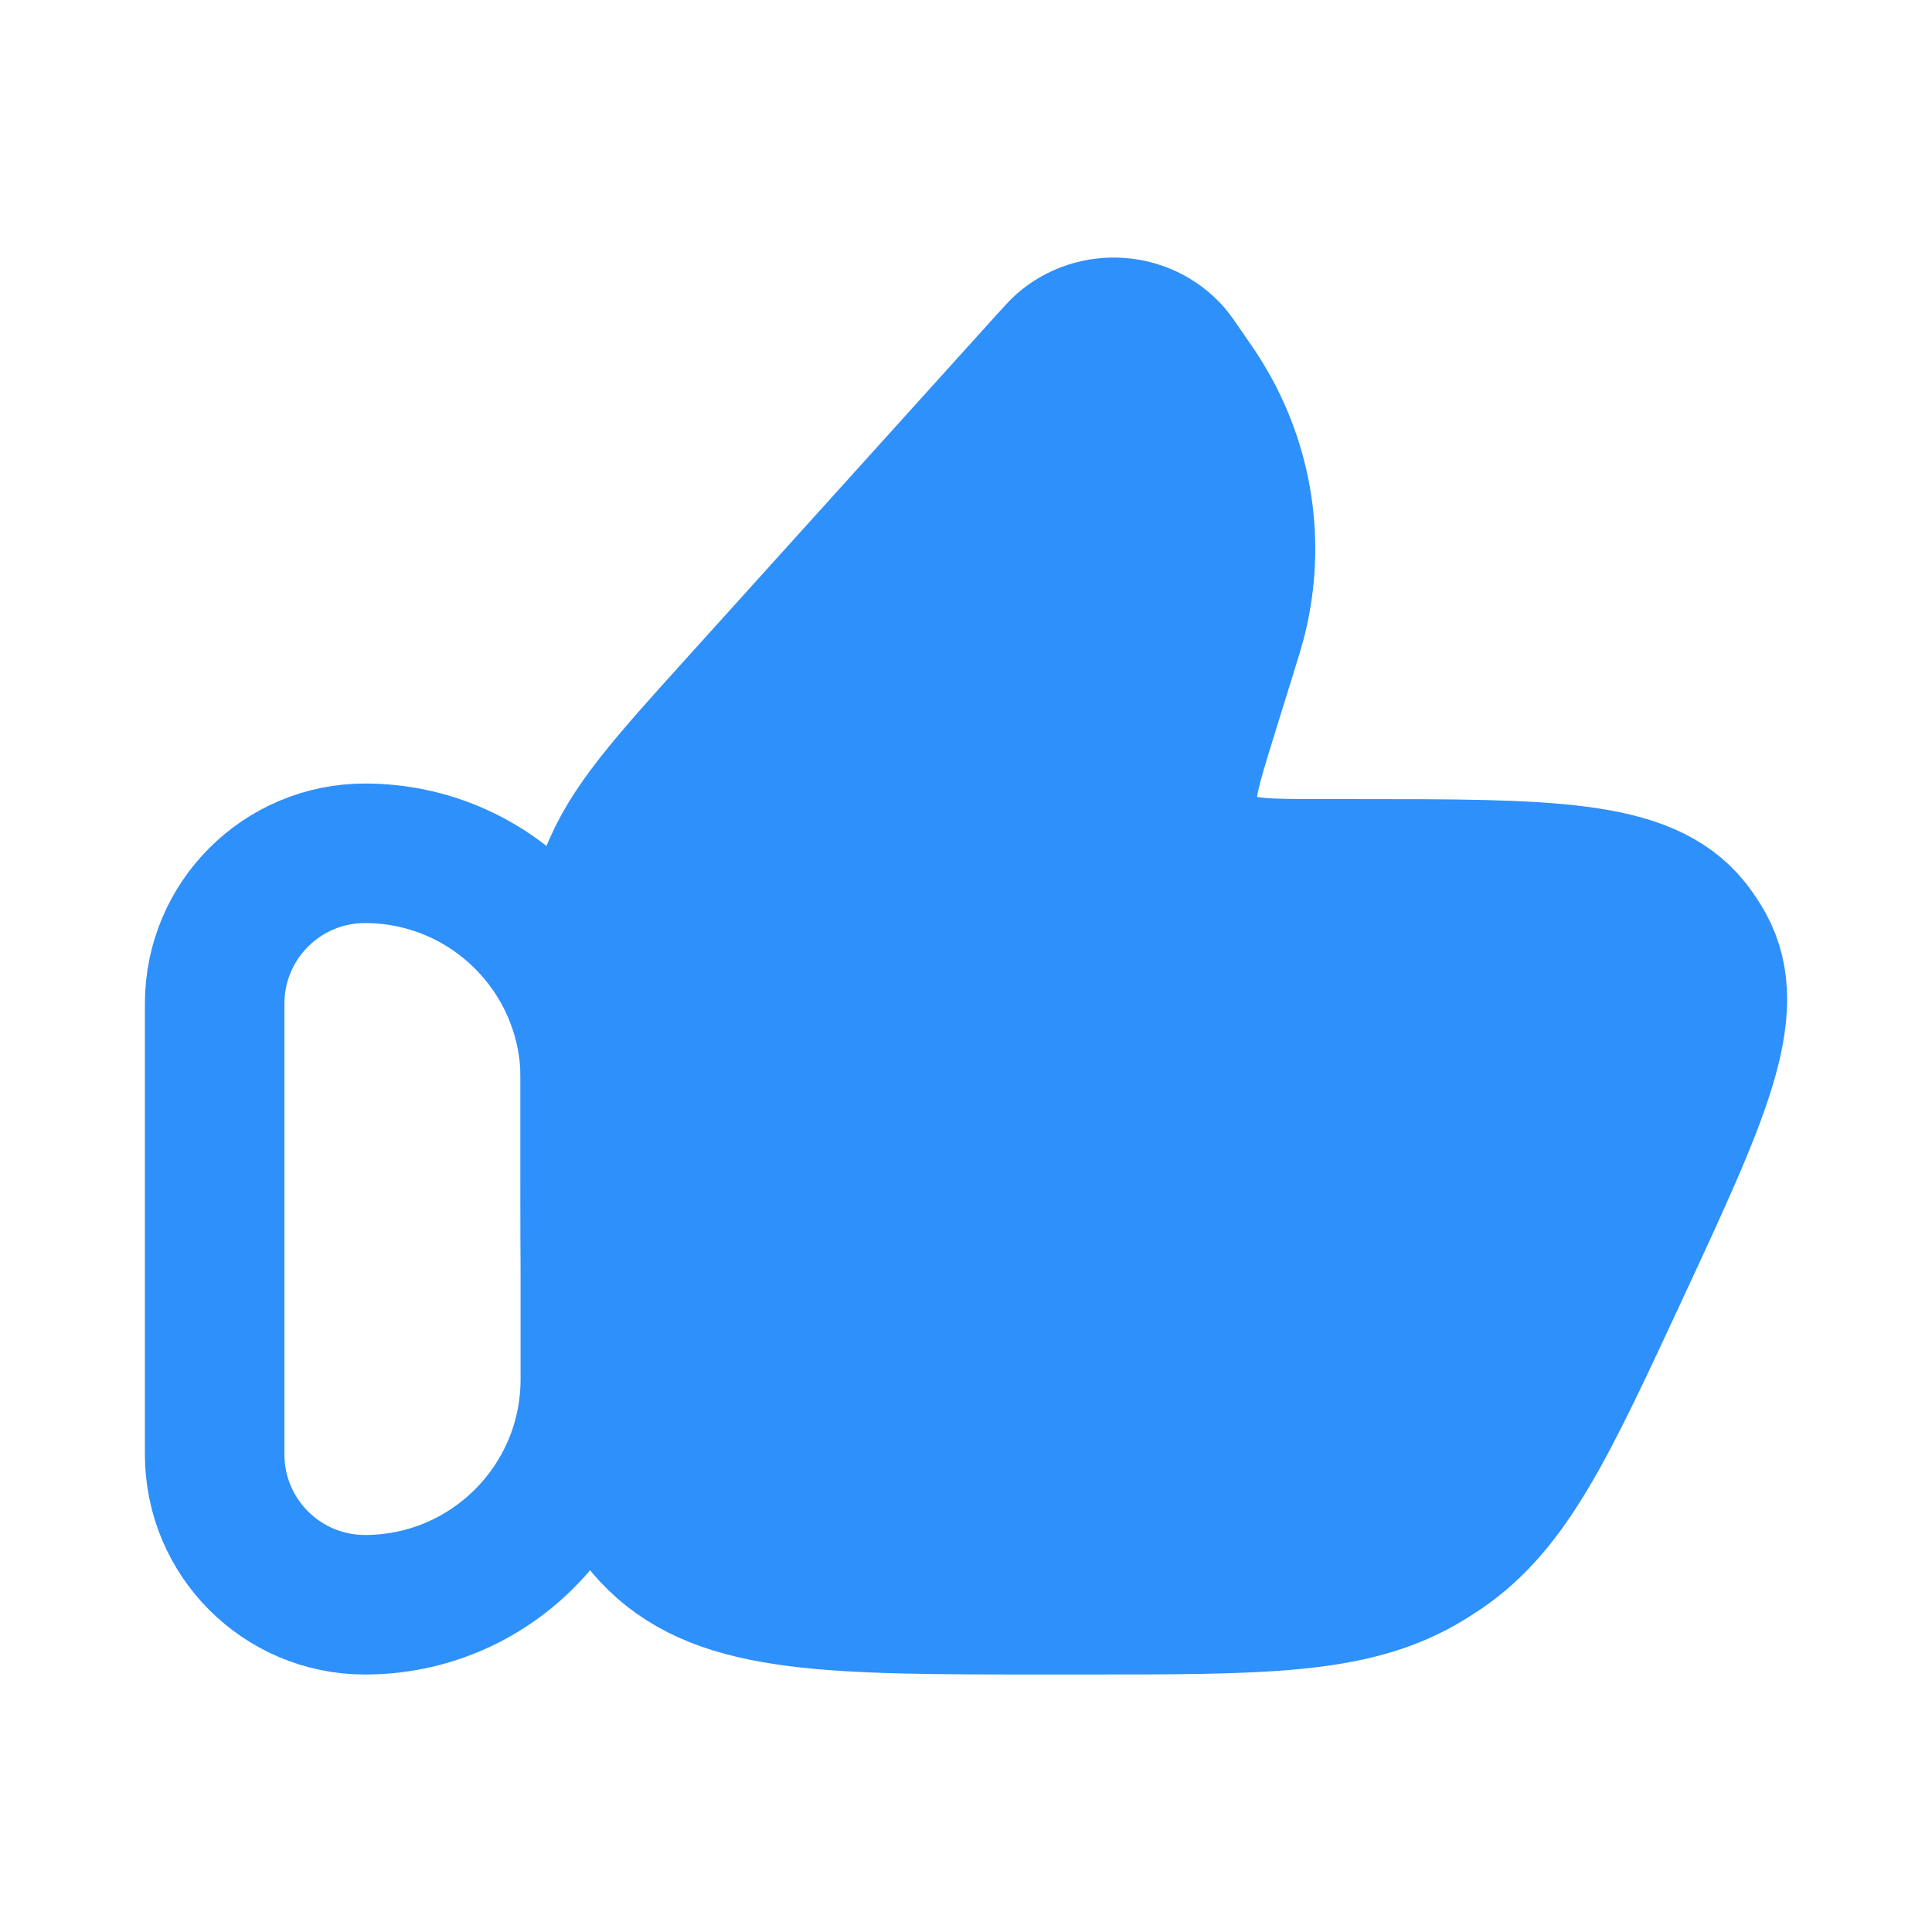
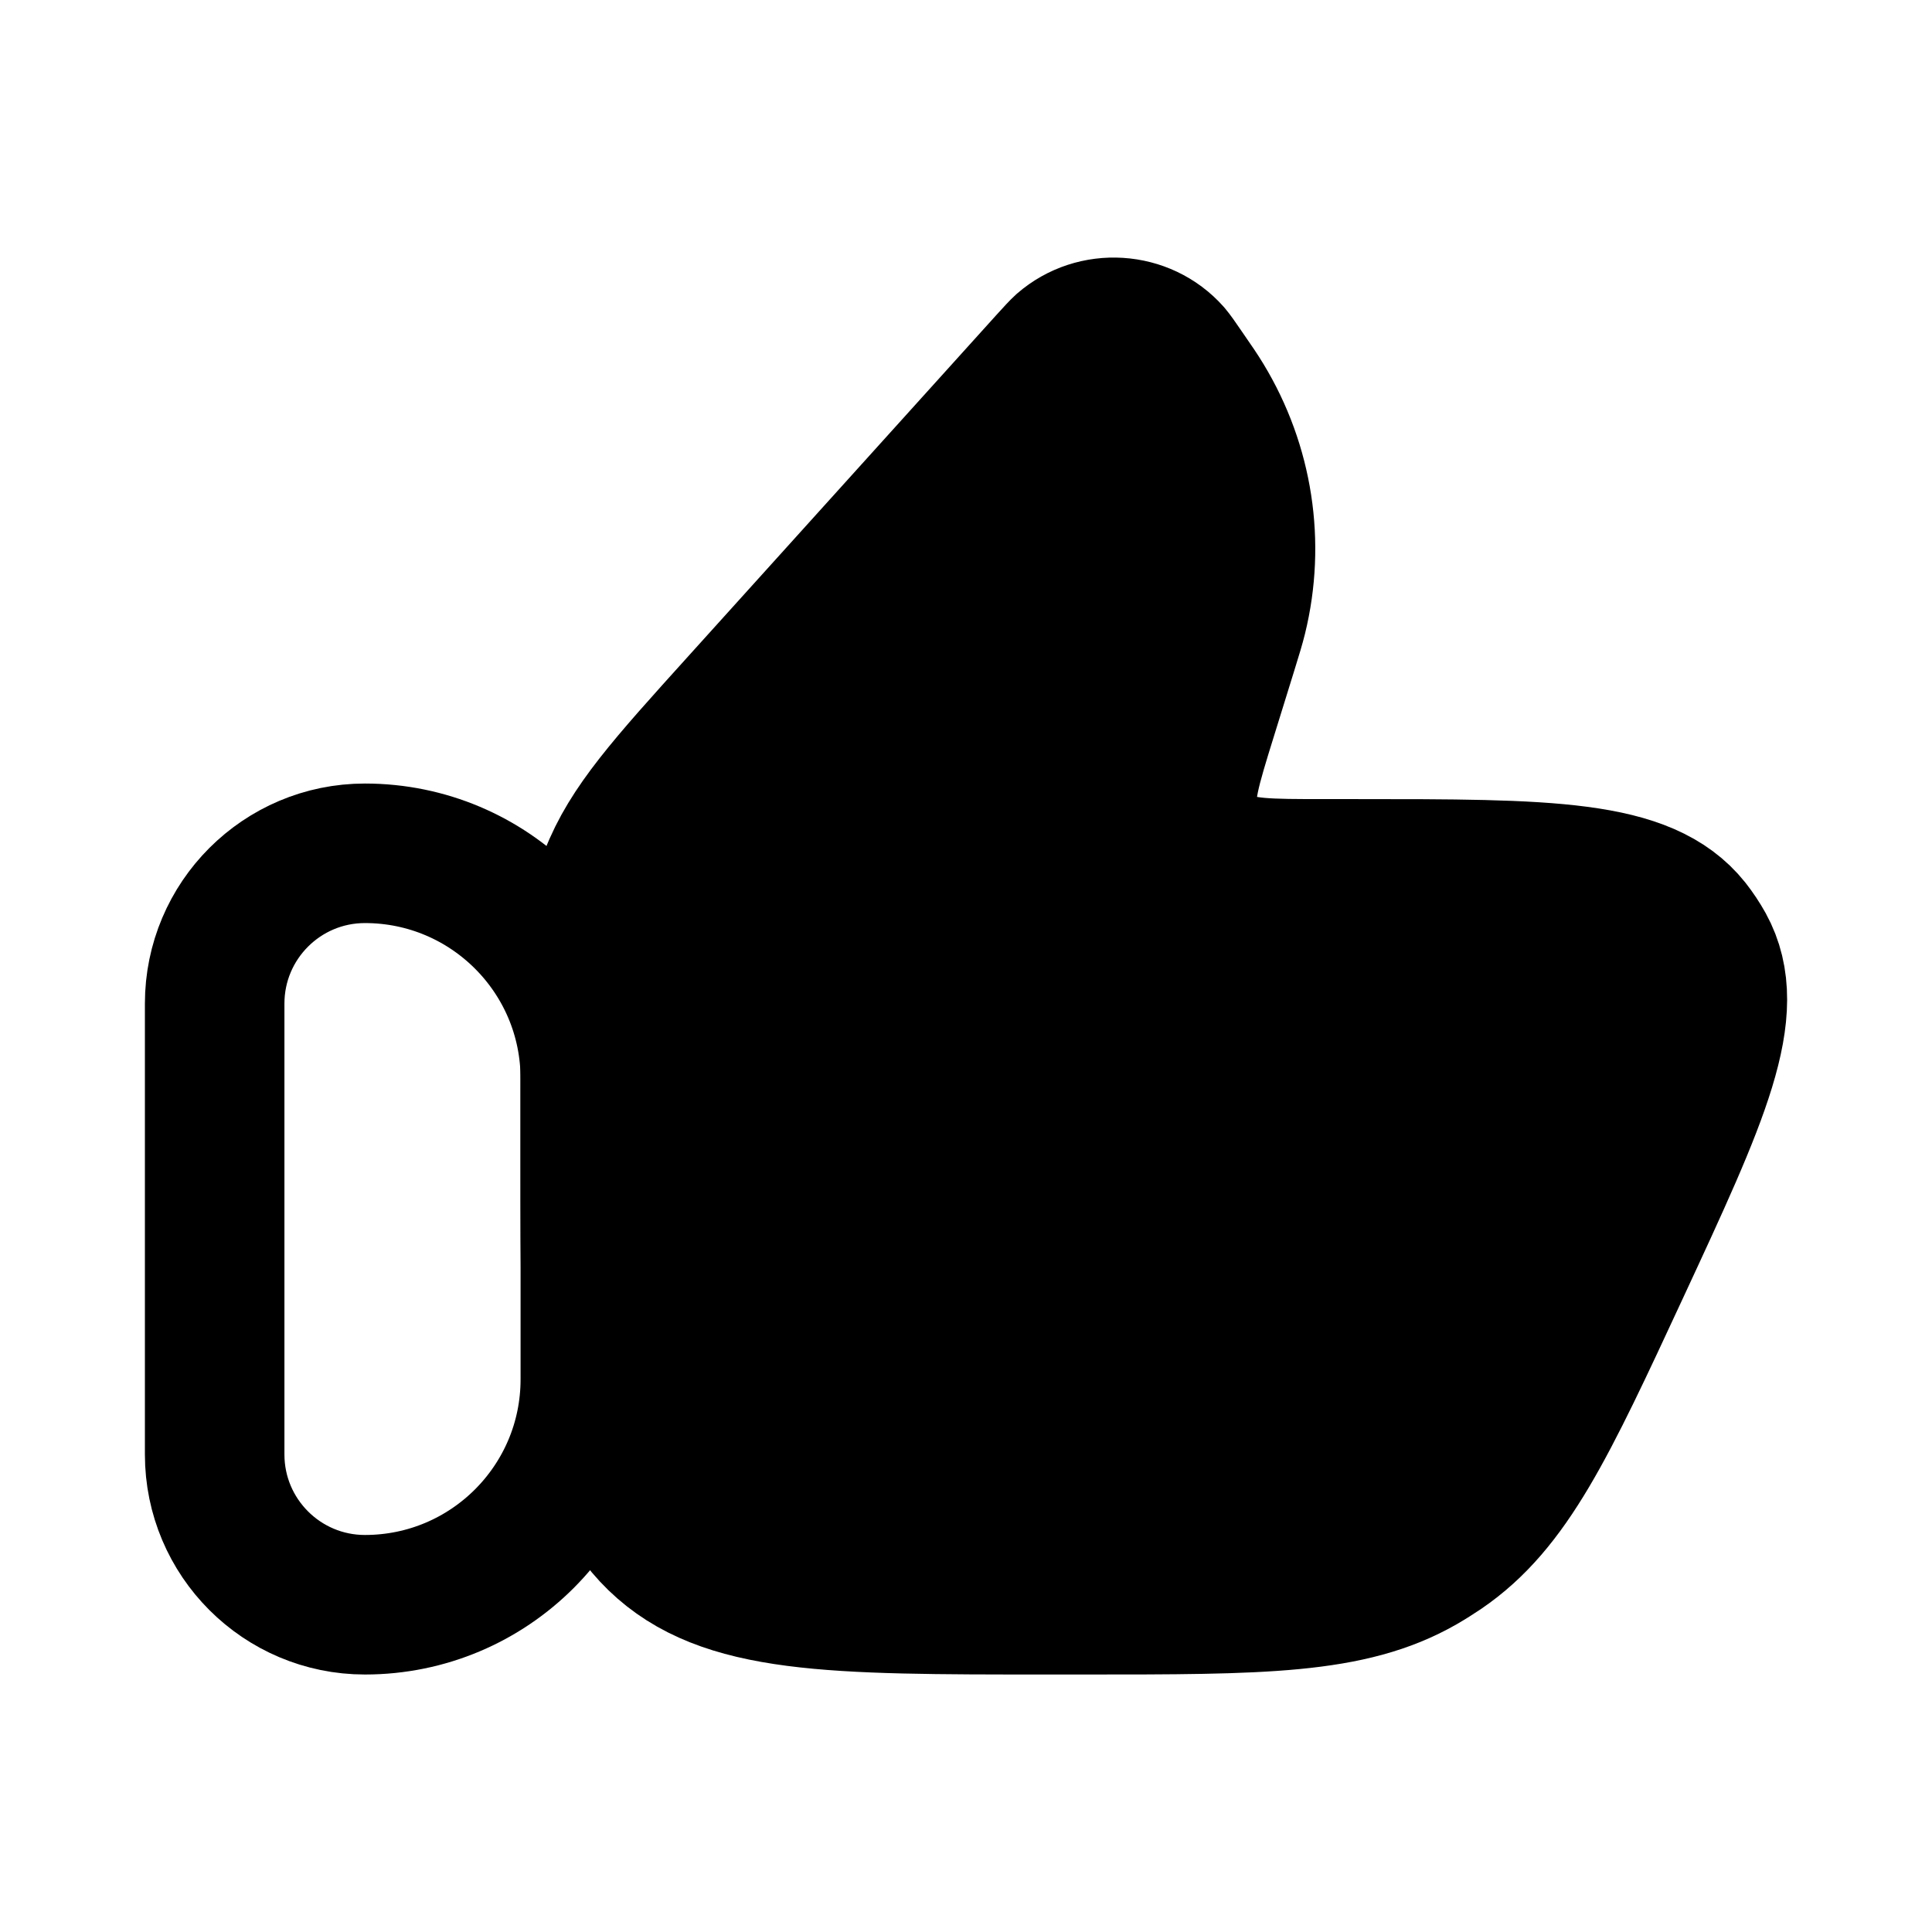
<svg xmlns="http://www.w3.org/2000/svg" viewBox="0 0 18 18" fill="none">
-   <path d="M11.435 6.064L11.248 6.667C11.095 7.16 11.019 7.407 11.078 7.602C11.125 7.759 11.23 7.895 11.372 7.984C11.548 8.095 11.813 8.095 12.345 8.095H12.628C14.427 8.095 15.327 8.095 15.752 8.627C15.8 8.688 15.843 8.753 15.881 8.821C16.208 9.415 15.836 10.215 15.093 11.815C14.411 13.284 14.07 14.018 13.436 14.451C13.375 14.492 13.312 14.532 13.248 14.569C12.581 14.951 11.755 14.951 10.103 14.951H9.745C7.743 14.951 6.743 14.951 6.121 14.349C5.499 13.746 5.499 12.777 5.499 10.837V10.156C5.499 9.137 5.499 8.627 5.68 8.161C5.861 7.694 6.207 7.311 6.9 6.544L9.764 3.372C9.836 3.293 9.872 3.253 9.903 3.225C10.199 2.968 10.655 2.997 10.914 3.289C10.941 3.321 10.972 3.365 11.032 3.453C11.127 3.59 11.174 3.659 11.215 3.727C11.585 4.337 11.696 5.062 11.527 5.75C11.508 5.827 11.484 5.906 11.435 6.064Z" fill="#2E90FA" stroke="#2E90FA" stroke-width="1.3" stroke-linecap="round" stroke-linejoin="round" />
-   <path d="M2 9.35C2 8.577 2.627 7.95 3.4 7.95C4.56 7.95 5.5 8.89 5.5 10.05V12.851C5.5 14.011 4.56 14.951 3.4 14.951C2.627 14.951 2 14.324 2 13.551V9.35Z" fill="none" stroke="#2E90FA" stroke-width="1.3" stroke-linecap="round" stroke-linejoin="round" />
+   <path d="M11.435 6.064L11.248 6.667C11.095 7.16 11.019 7.407 11.078 7.602C11.125 7.759 11.23 7.895 11.372 7.984C11.548 8.095 11.813 8.095 12.345 8.095H12.628C14.427 8.095 15.327 8.095 15.752 8.627C15.8 8.688 15.843 8.753 15.881 8.821C16.208 9.415 15.836 10.215 15.093 11.815C14.411 13.284 14.07 14.018 13.436 14.451C13.375 14.492 13.312 14.532 13.248 14.569C12.581 14.951 11.755 14.951 10.103 14.951H9.745C7.743 14.951 6.743 14.951 6.121 14.349C5.499 13.746 5.499 12.777 5.499 10.837V10.156C5.499 9.137 5.499 8.627 5.68 8.161C5.861 7.694 6.207 7.311 6.9 6.544L9.764 3.372C9.836 3.293 9.872 3.253 9.903 3.225C10.199 2.968 10.655 2.997 10.914 3.289C10.941 3.321 10.972 3.365 11.032 3.453C11.127 3.59 11.174 3.659 11.215 3.727C11.585 4.337 11.696 5.062 11.527 5.75C11.508 5.827 11.484 5.906 11.435 6.064Z" fill="currentColor" stroke="currentColor" stroke-width="1.3" stroke-linecap="round" stroke-linejoin="round" />
+   <path d="M2 9.35C2 8.577 2.627 7.95 3.4 7.95C4.56 7.95 5.5 8.89 5.5 10.05V12.851C5.5 14.011 4.56 14.951 3.4 14.951C2.627 14.951 2 14.324 2 13.551V9.35Z" fill="none" stroke="currentColor" stroke-width="1.3" stroke-linecap="round" stroke-linejoin="round" />
</svg>
